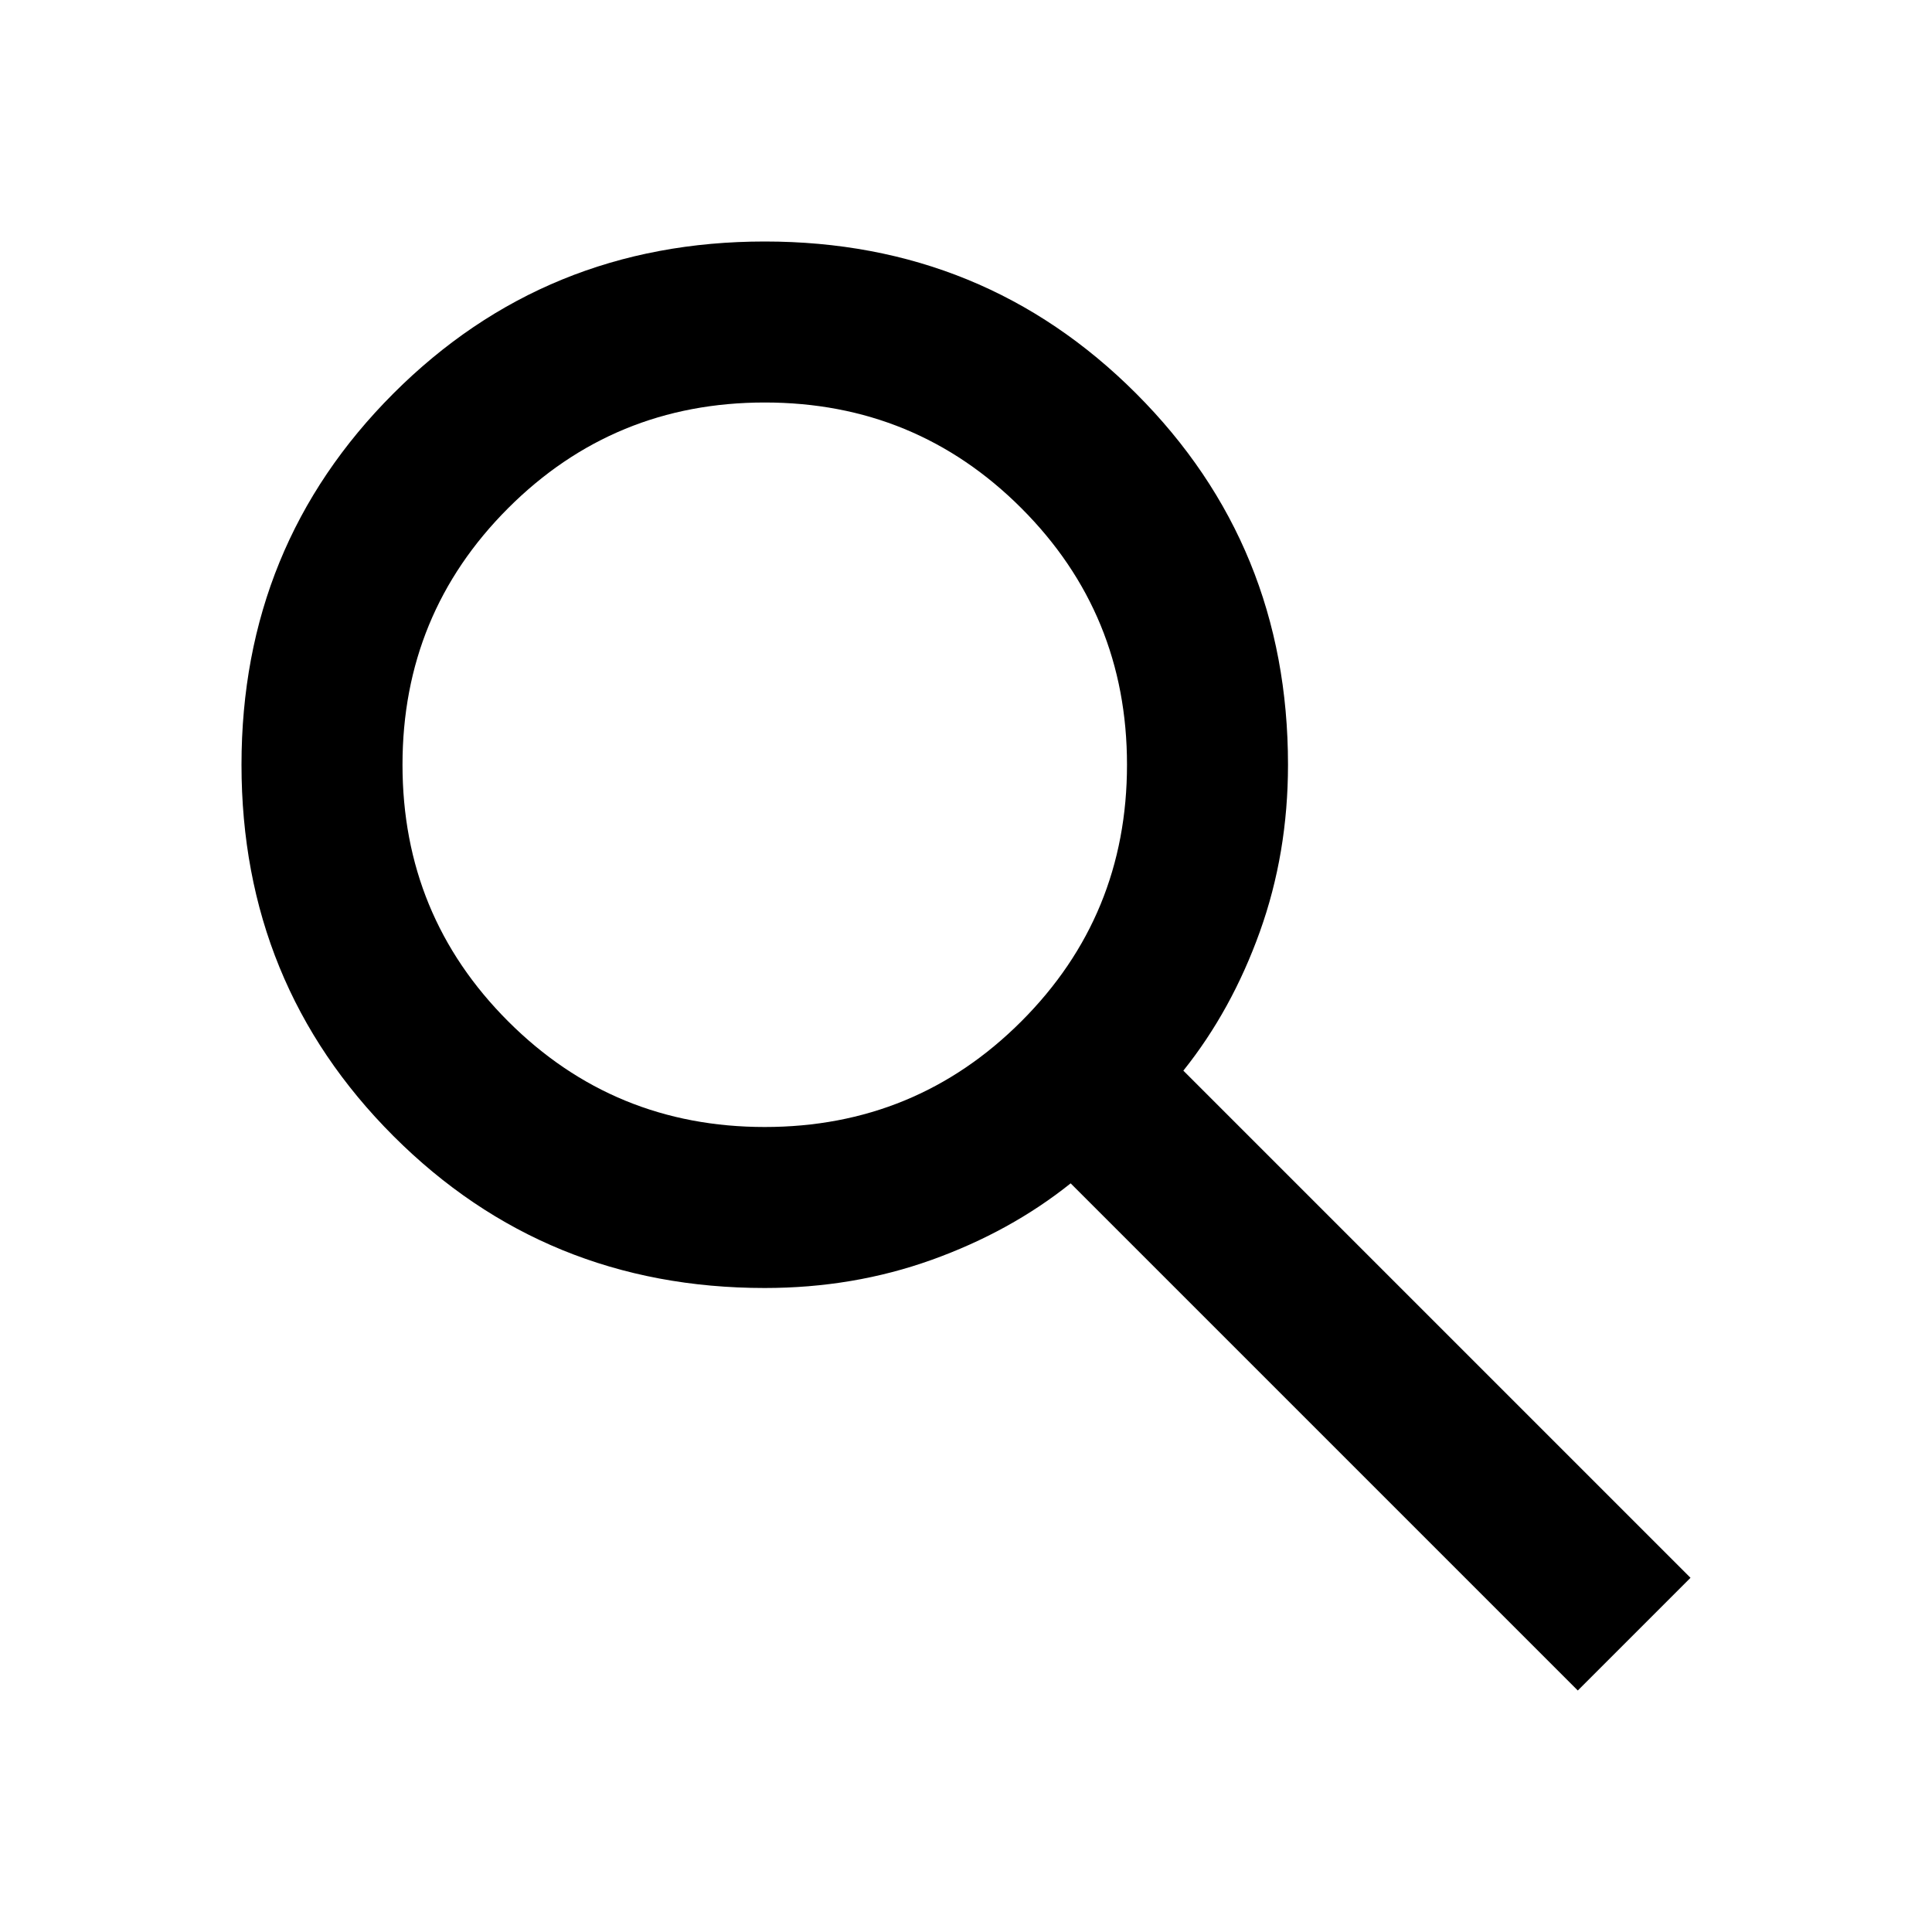
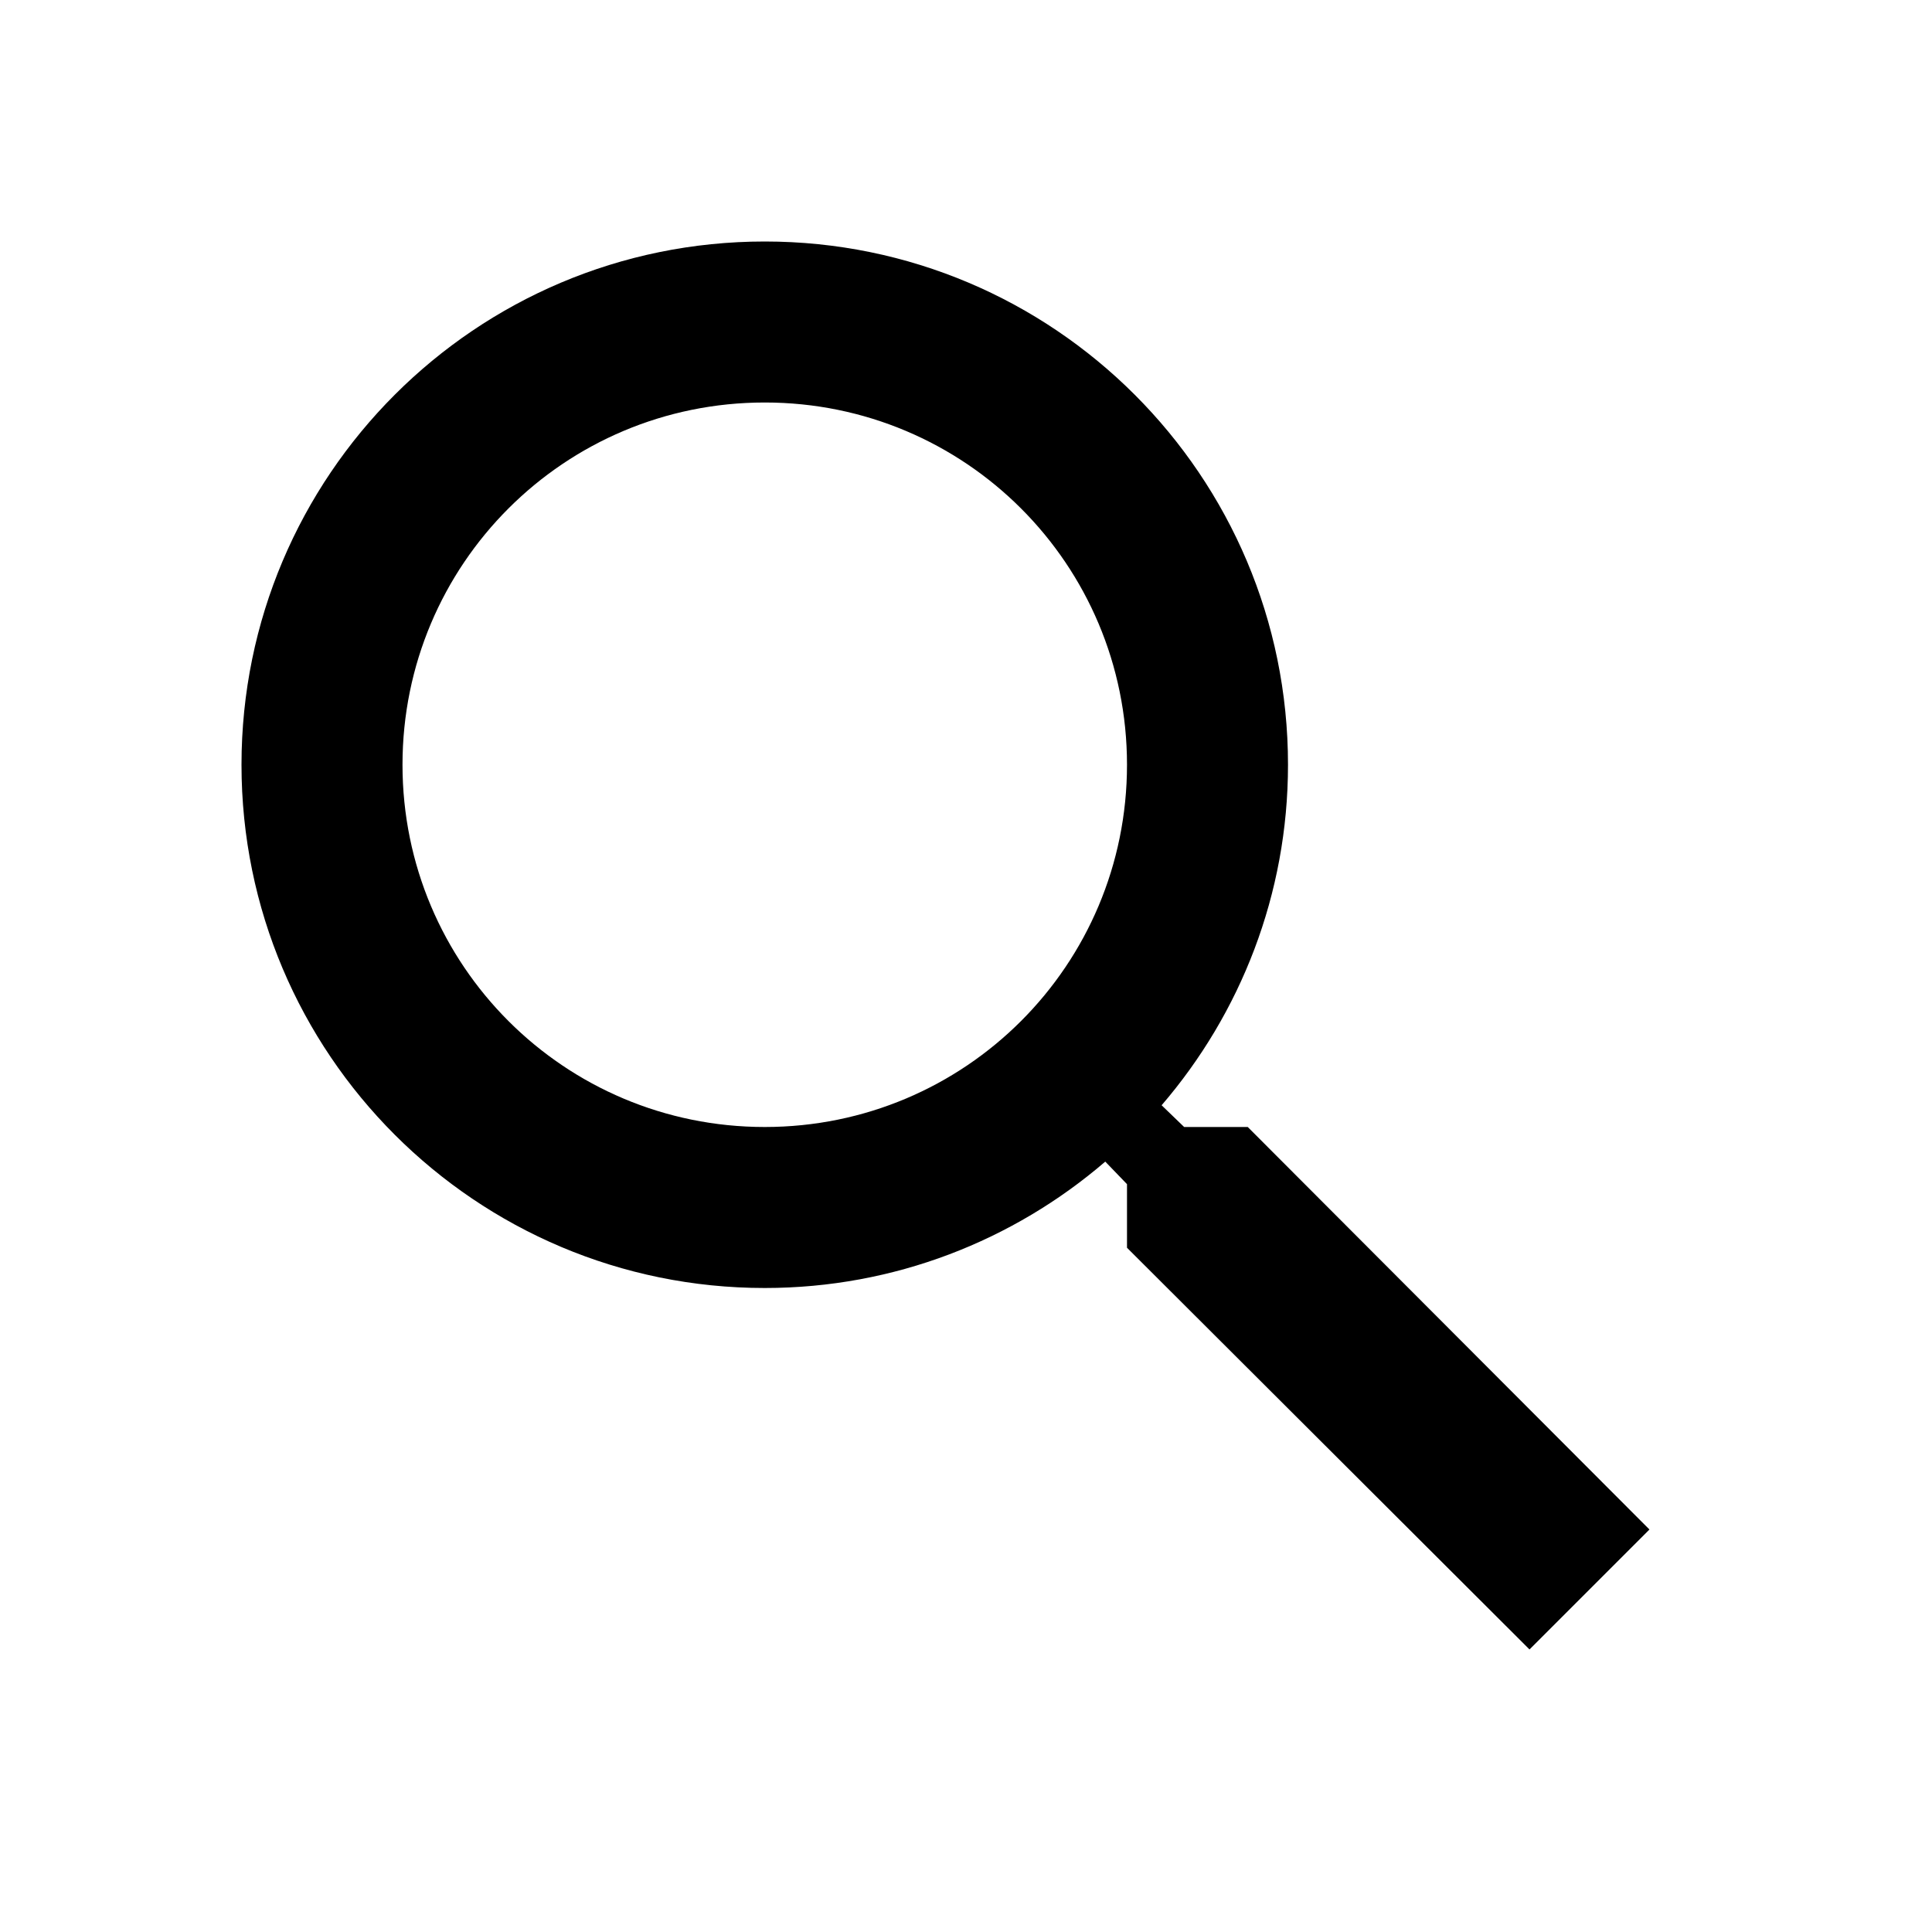
- <svg xmlns="http://www.w3.org/2000/svg" height="24px" viewBox="0 -960 960 960" width="24px" fill="none">
-   <path fill="currentColor" d="M784-120 532-372q-30 24-69 38t-83 14q-109 0-184.5-75.5T120-580q0-109 75.5-184.5T380-840q109 0 184.5 75.5T640-580q0 44-14 83t-38 69l252 252-56 56ZM380-400q75 0 127.5-52.5T560-580q0-75-52.5-127.5T380-760q-75 0-127.5 52.5T200-580q0 75 52.5 127.5T380-400Z" />
+ <svg xmlns="http://www.w3.org/2000/svg" height="24px" viewBox="0 0 24 24" width="24px">
+   <path fill="currentColor" fill-rule="evenodd" d="M15.5 14h-.79l-.28-.27C15.41 12.59 16 11.11 16 9.5 16 5.91 13.09 3 9.5 3S3 5.91 3 9.5 5.91 16 9.5 16c1.61 0 3.09-.59 4.23-1.57l.27.28v.79l5 4.99L20.49 19l-4.99-5zm-6 0C7.01 14 5 11.99 5 9.5S7.01 5 9.5 5 14 7.01 14 9.5 11.99 14 9.5 14z" />
</svg>
